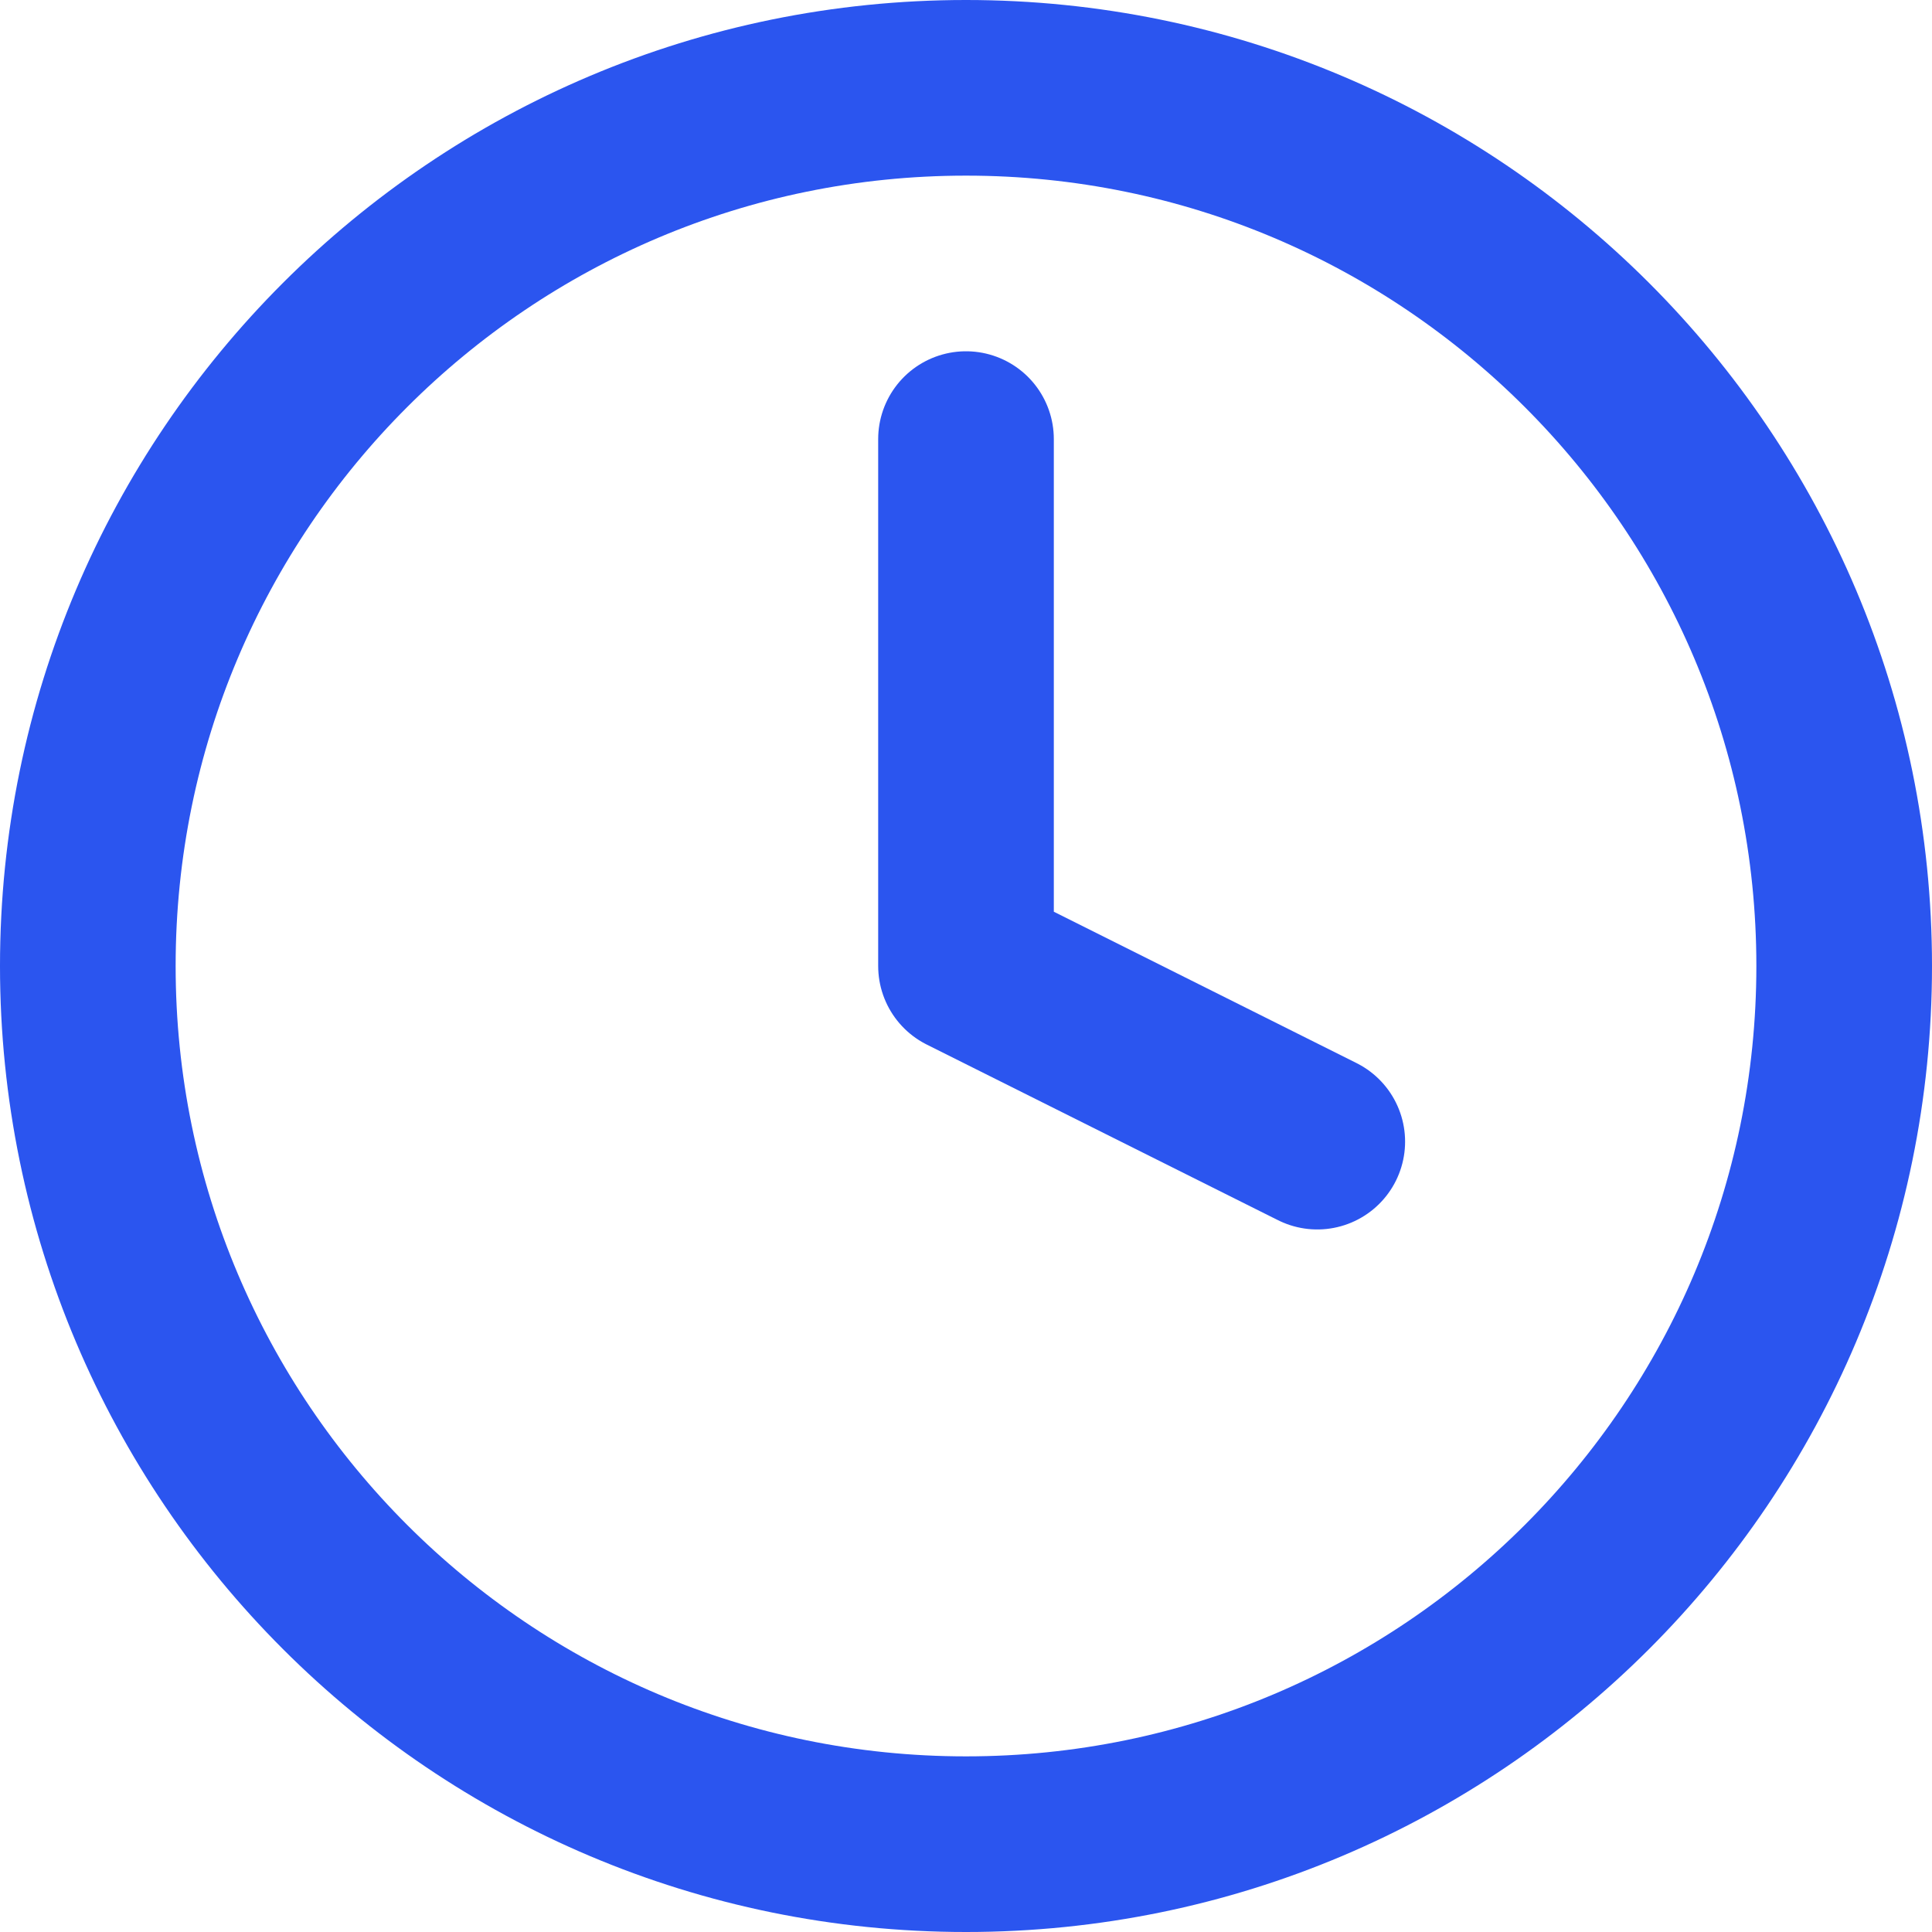
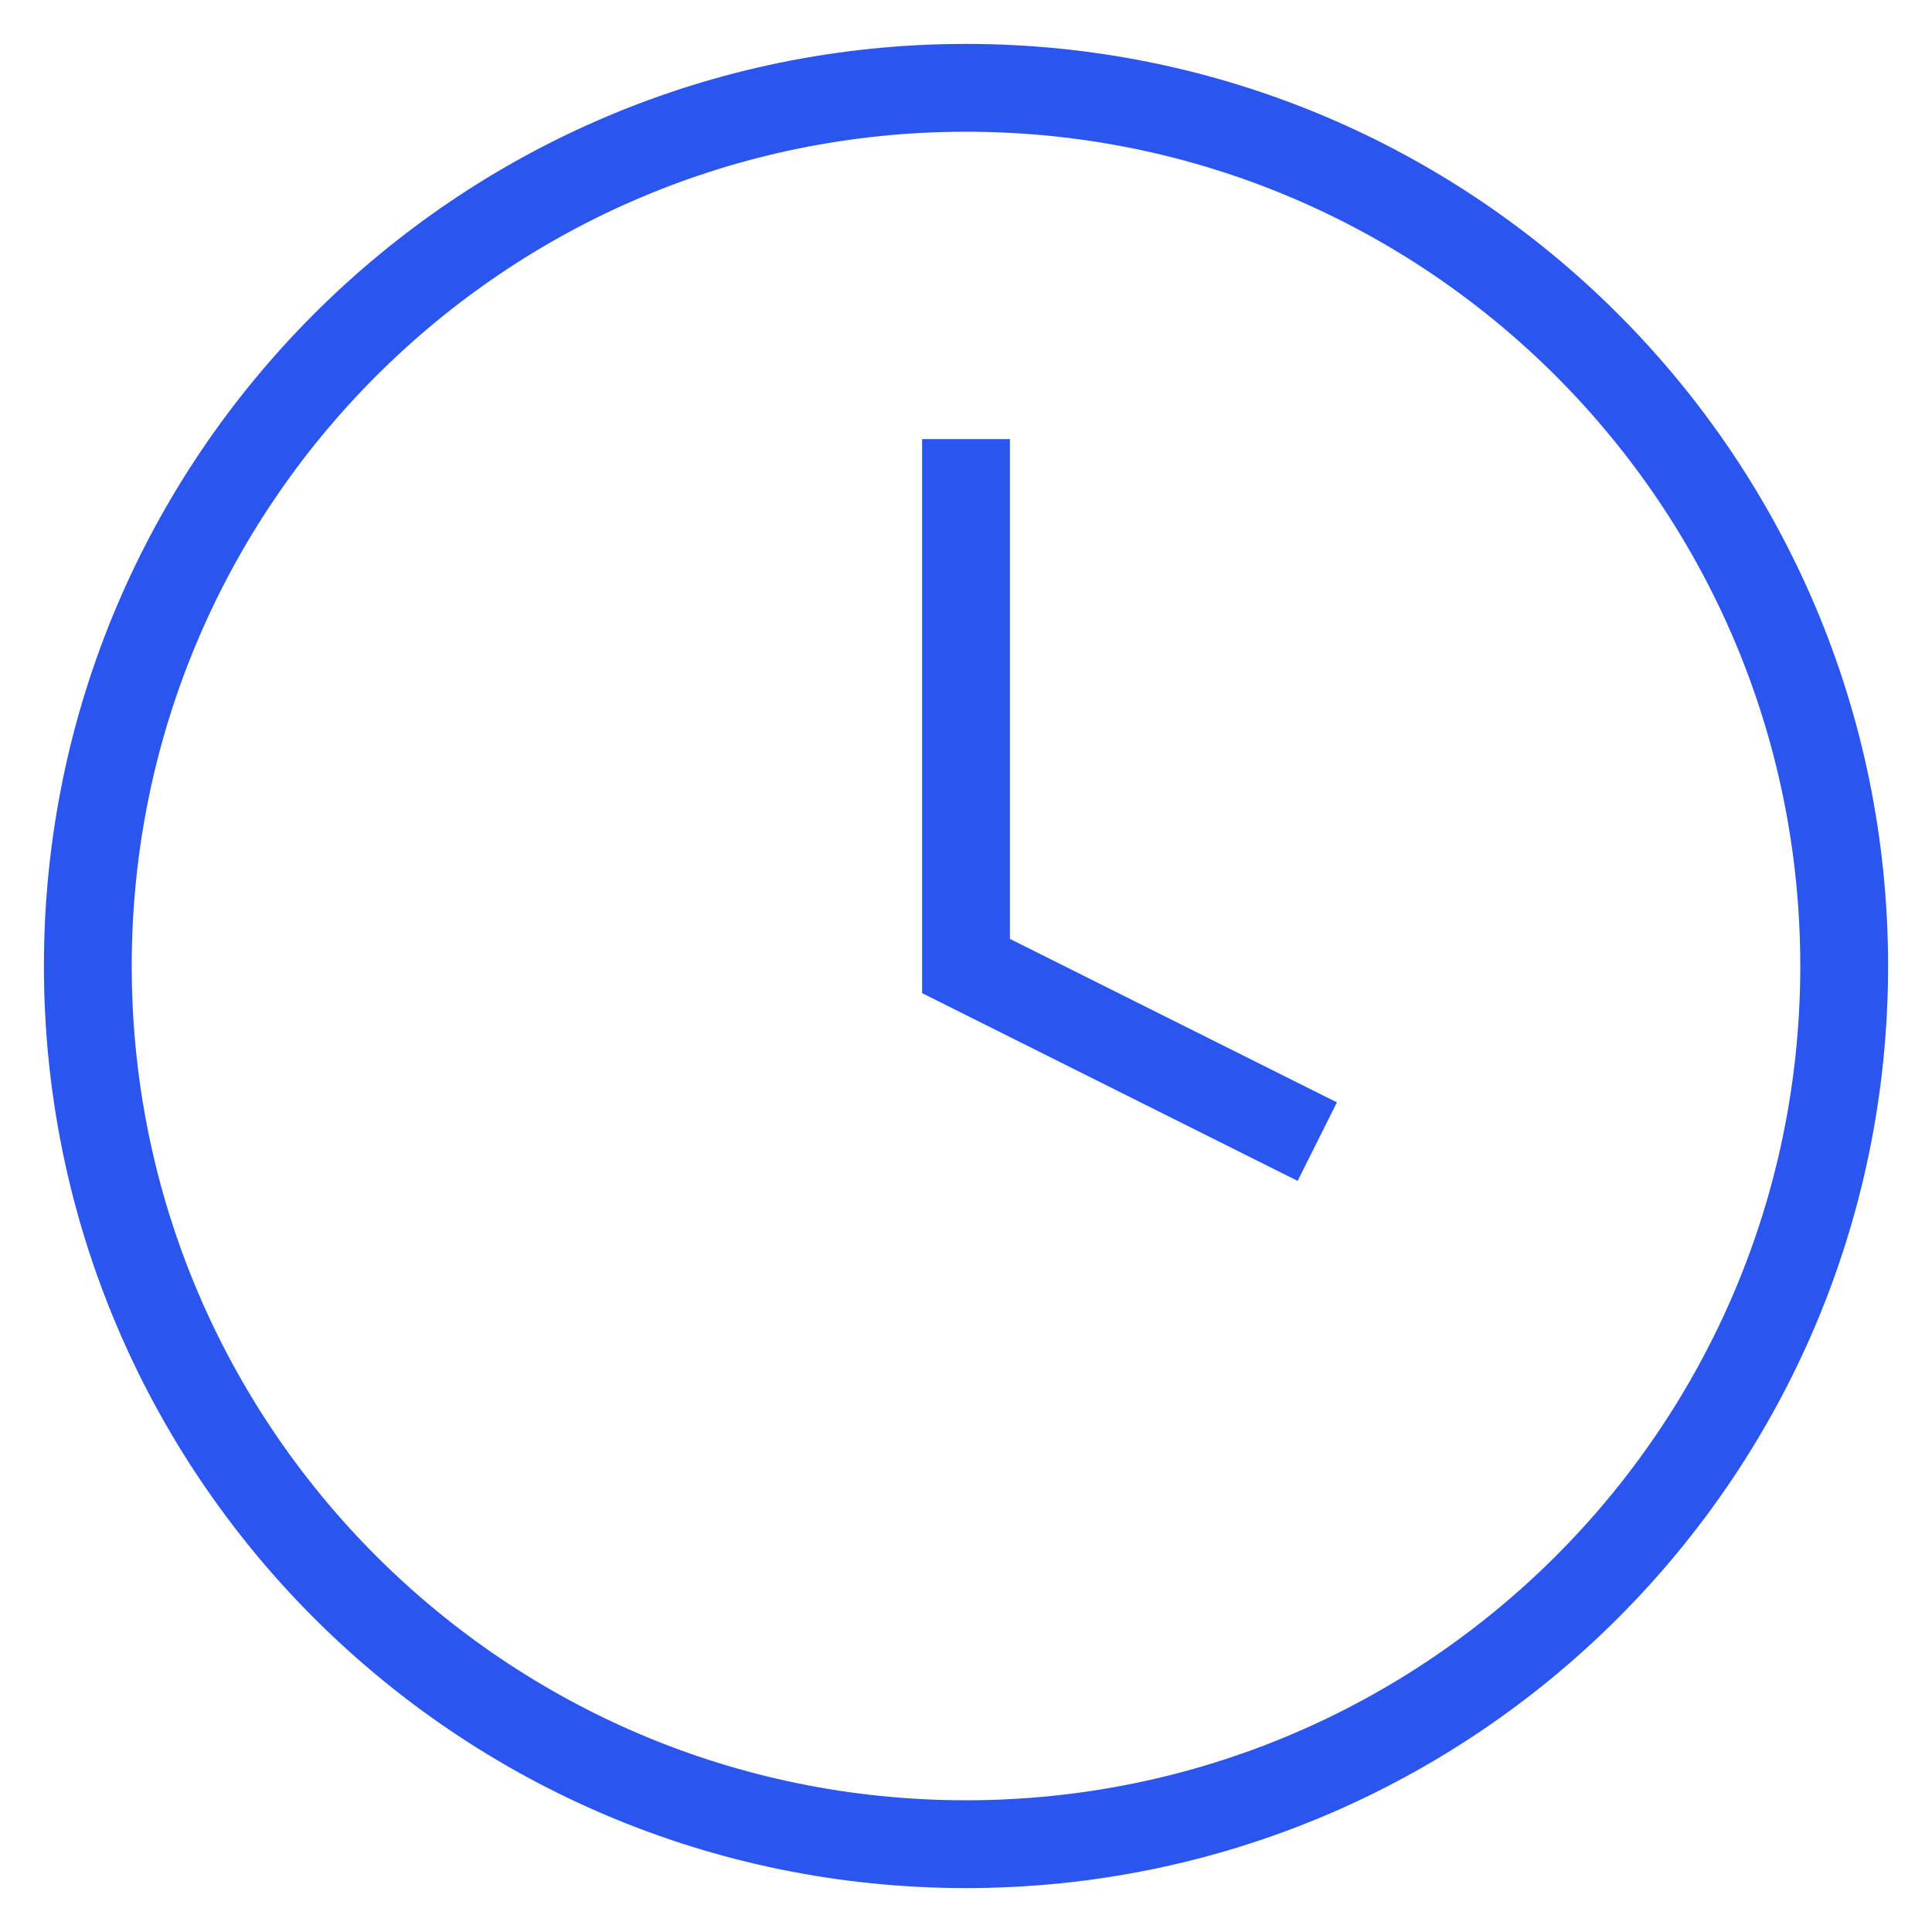
<svg xmlns="http://www.w3.org/2000/svg" width="22" height="22" viewBox="0 0 22 22" fill="none" stroke="#2B55EF">
-   <path d="M11 21C16.523 21 21 16.523 21 11C21 5.477 16.523 1 11 1C5.477 1 1 5.477 1 11C1 16.523 5.477 21 11 21Z" stroke-width="2" stroke-linecap="round" stroke-linejoin="round" />
-   <path d="M11 5V11L15 13" stroke-width="2" stroke-linecap="round" stroke-linejoin="round" />
+   <path d="M11 21C16.523 21 21 16.523 21 11C21 5.477 16.523 1 11 1C5.477 1 1 5.477 1 11C1 16.523 5.477 21 11 21Z" strokeWidth="2" strokeLinecap="round" strokeLinejoin="round" />
+   <path d="M11 5V11L15 13" strokeWidth="2" strokeLinecap="round" strokeLinejoin="round" />
</svg>
